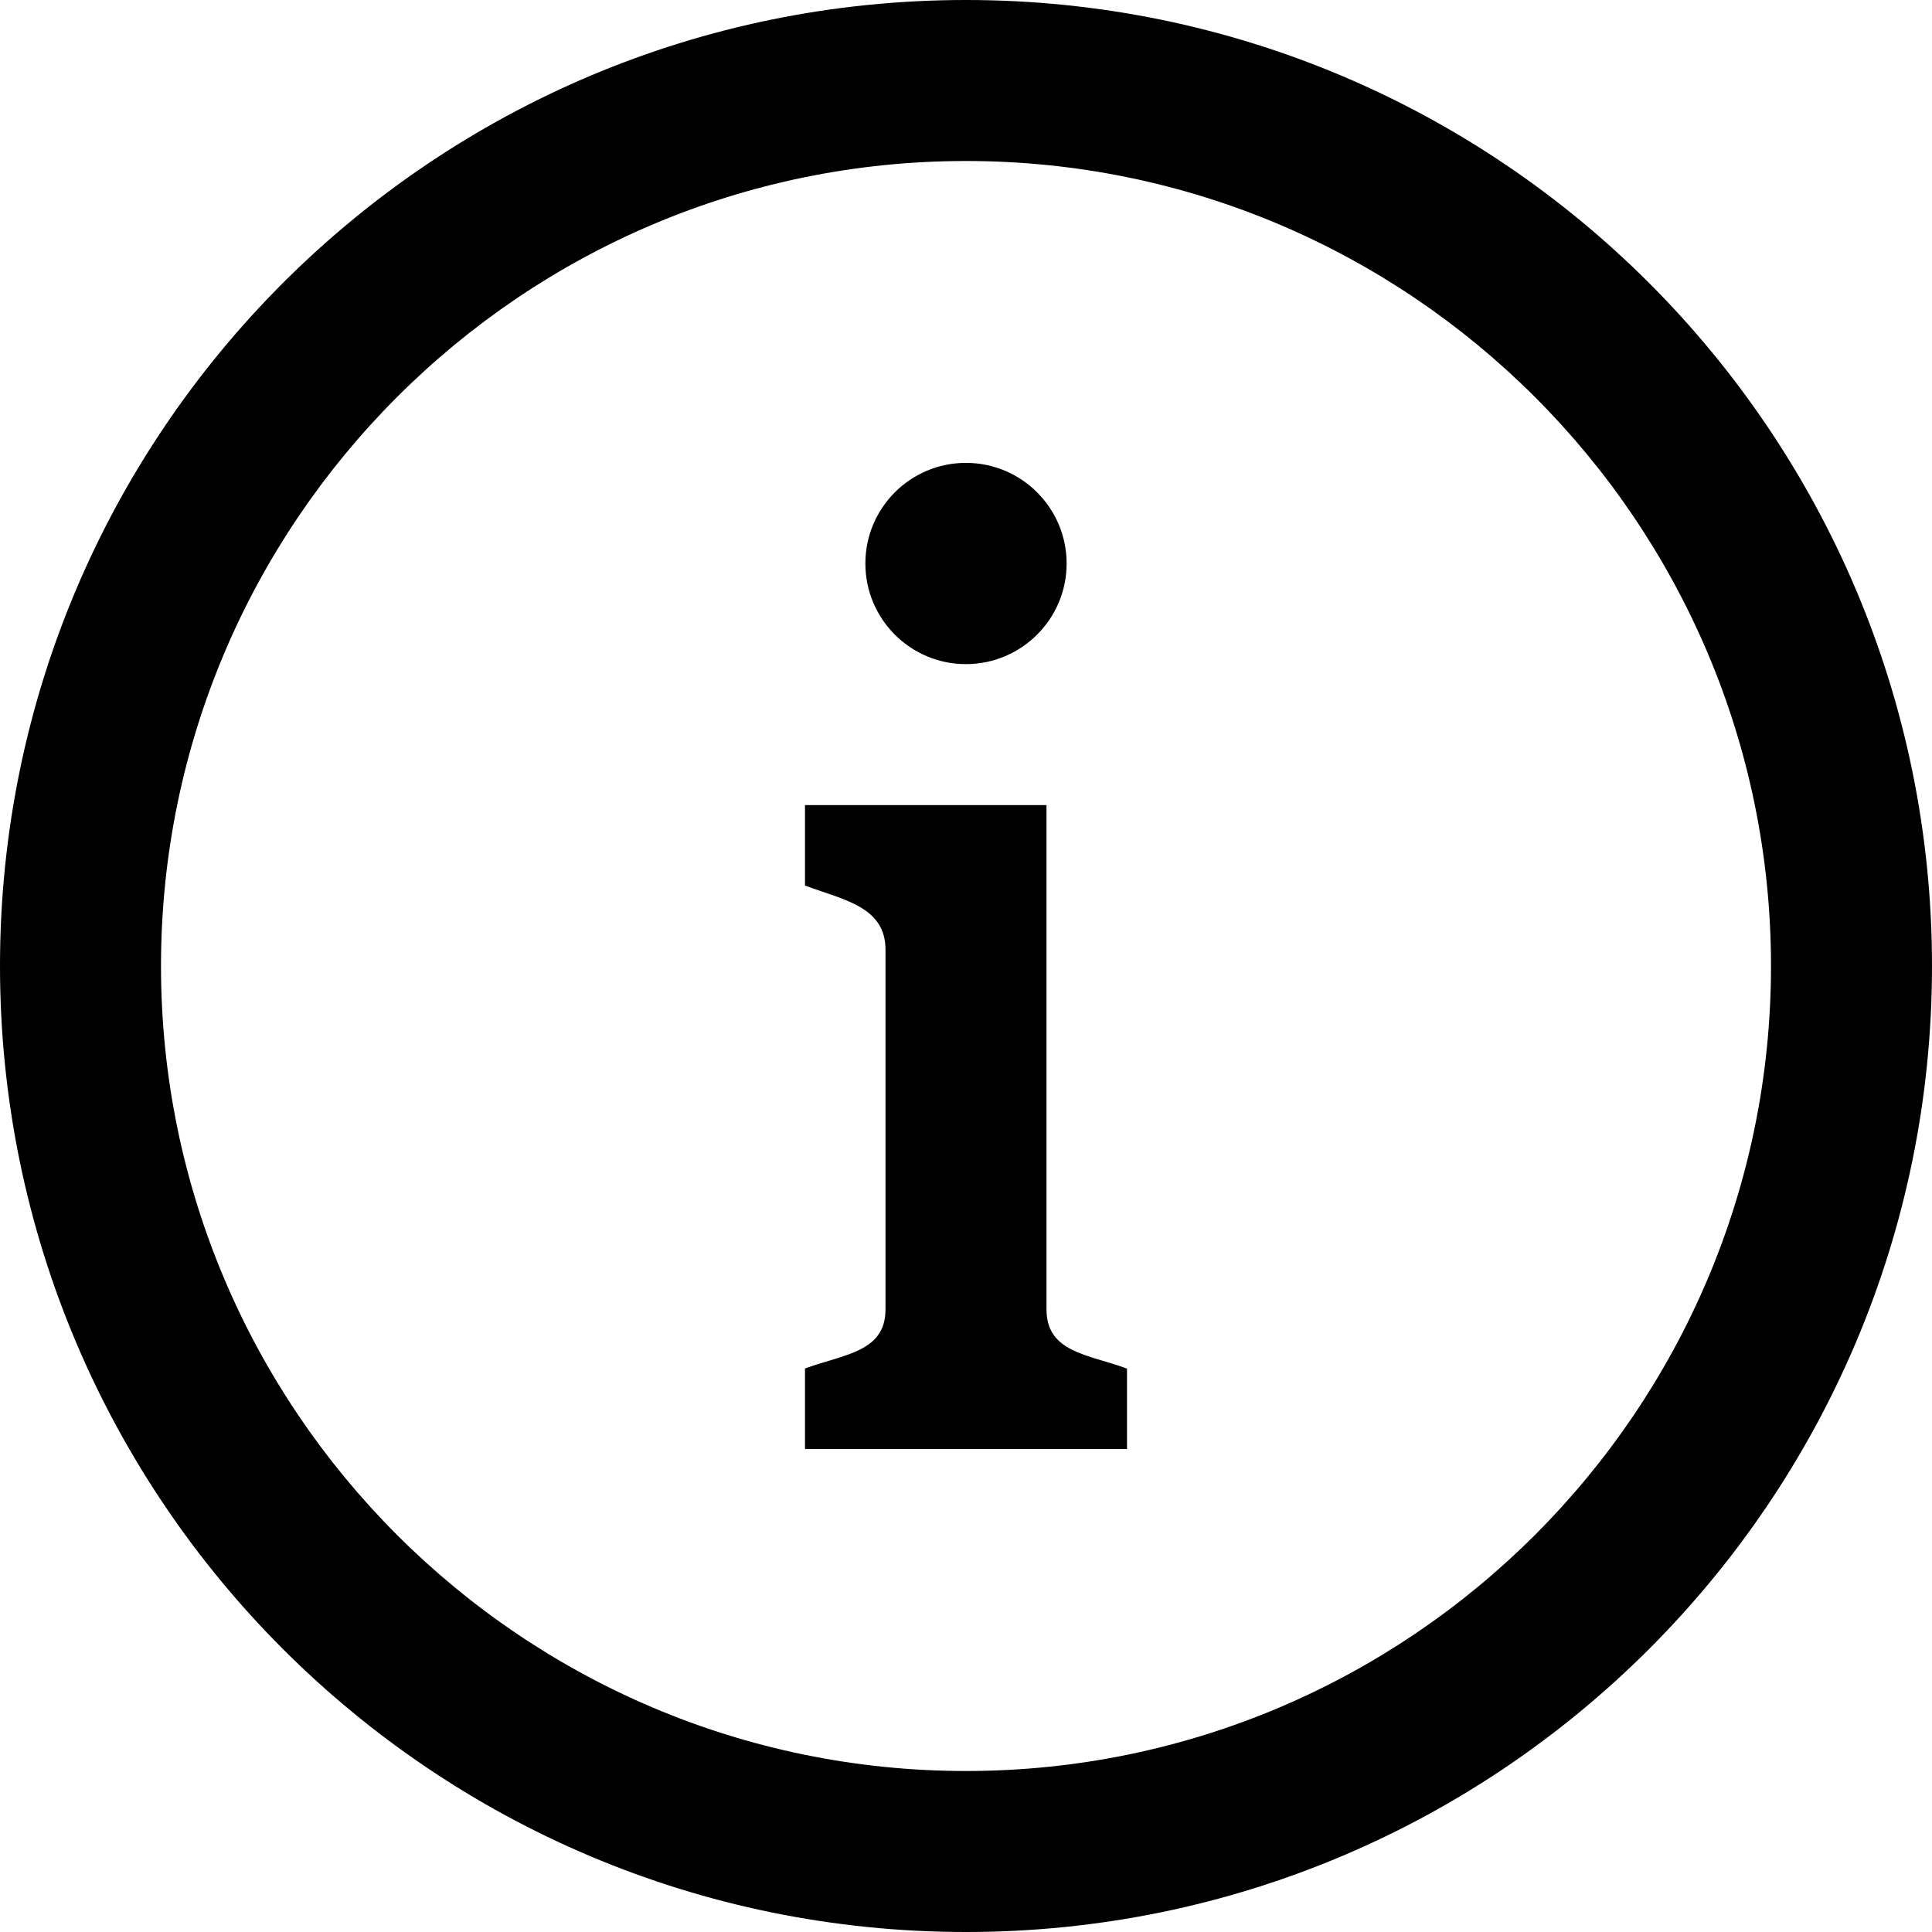
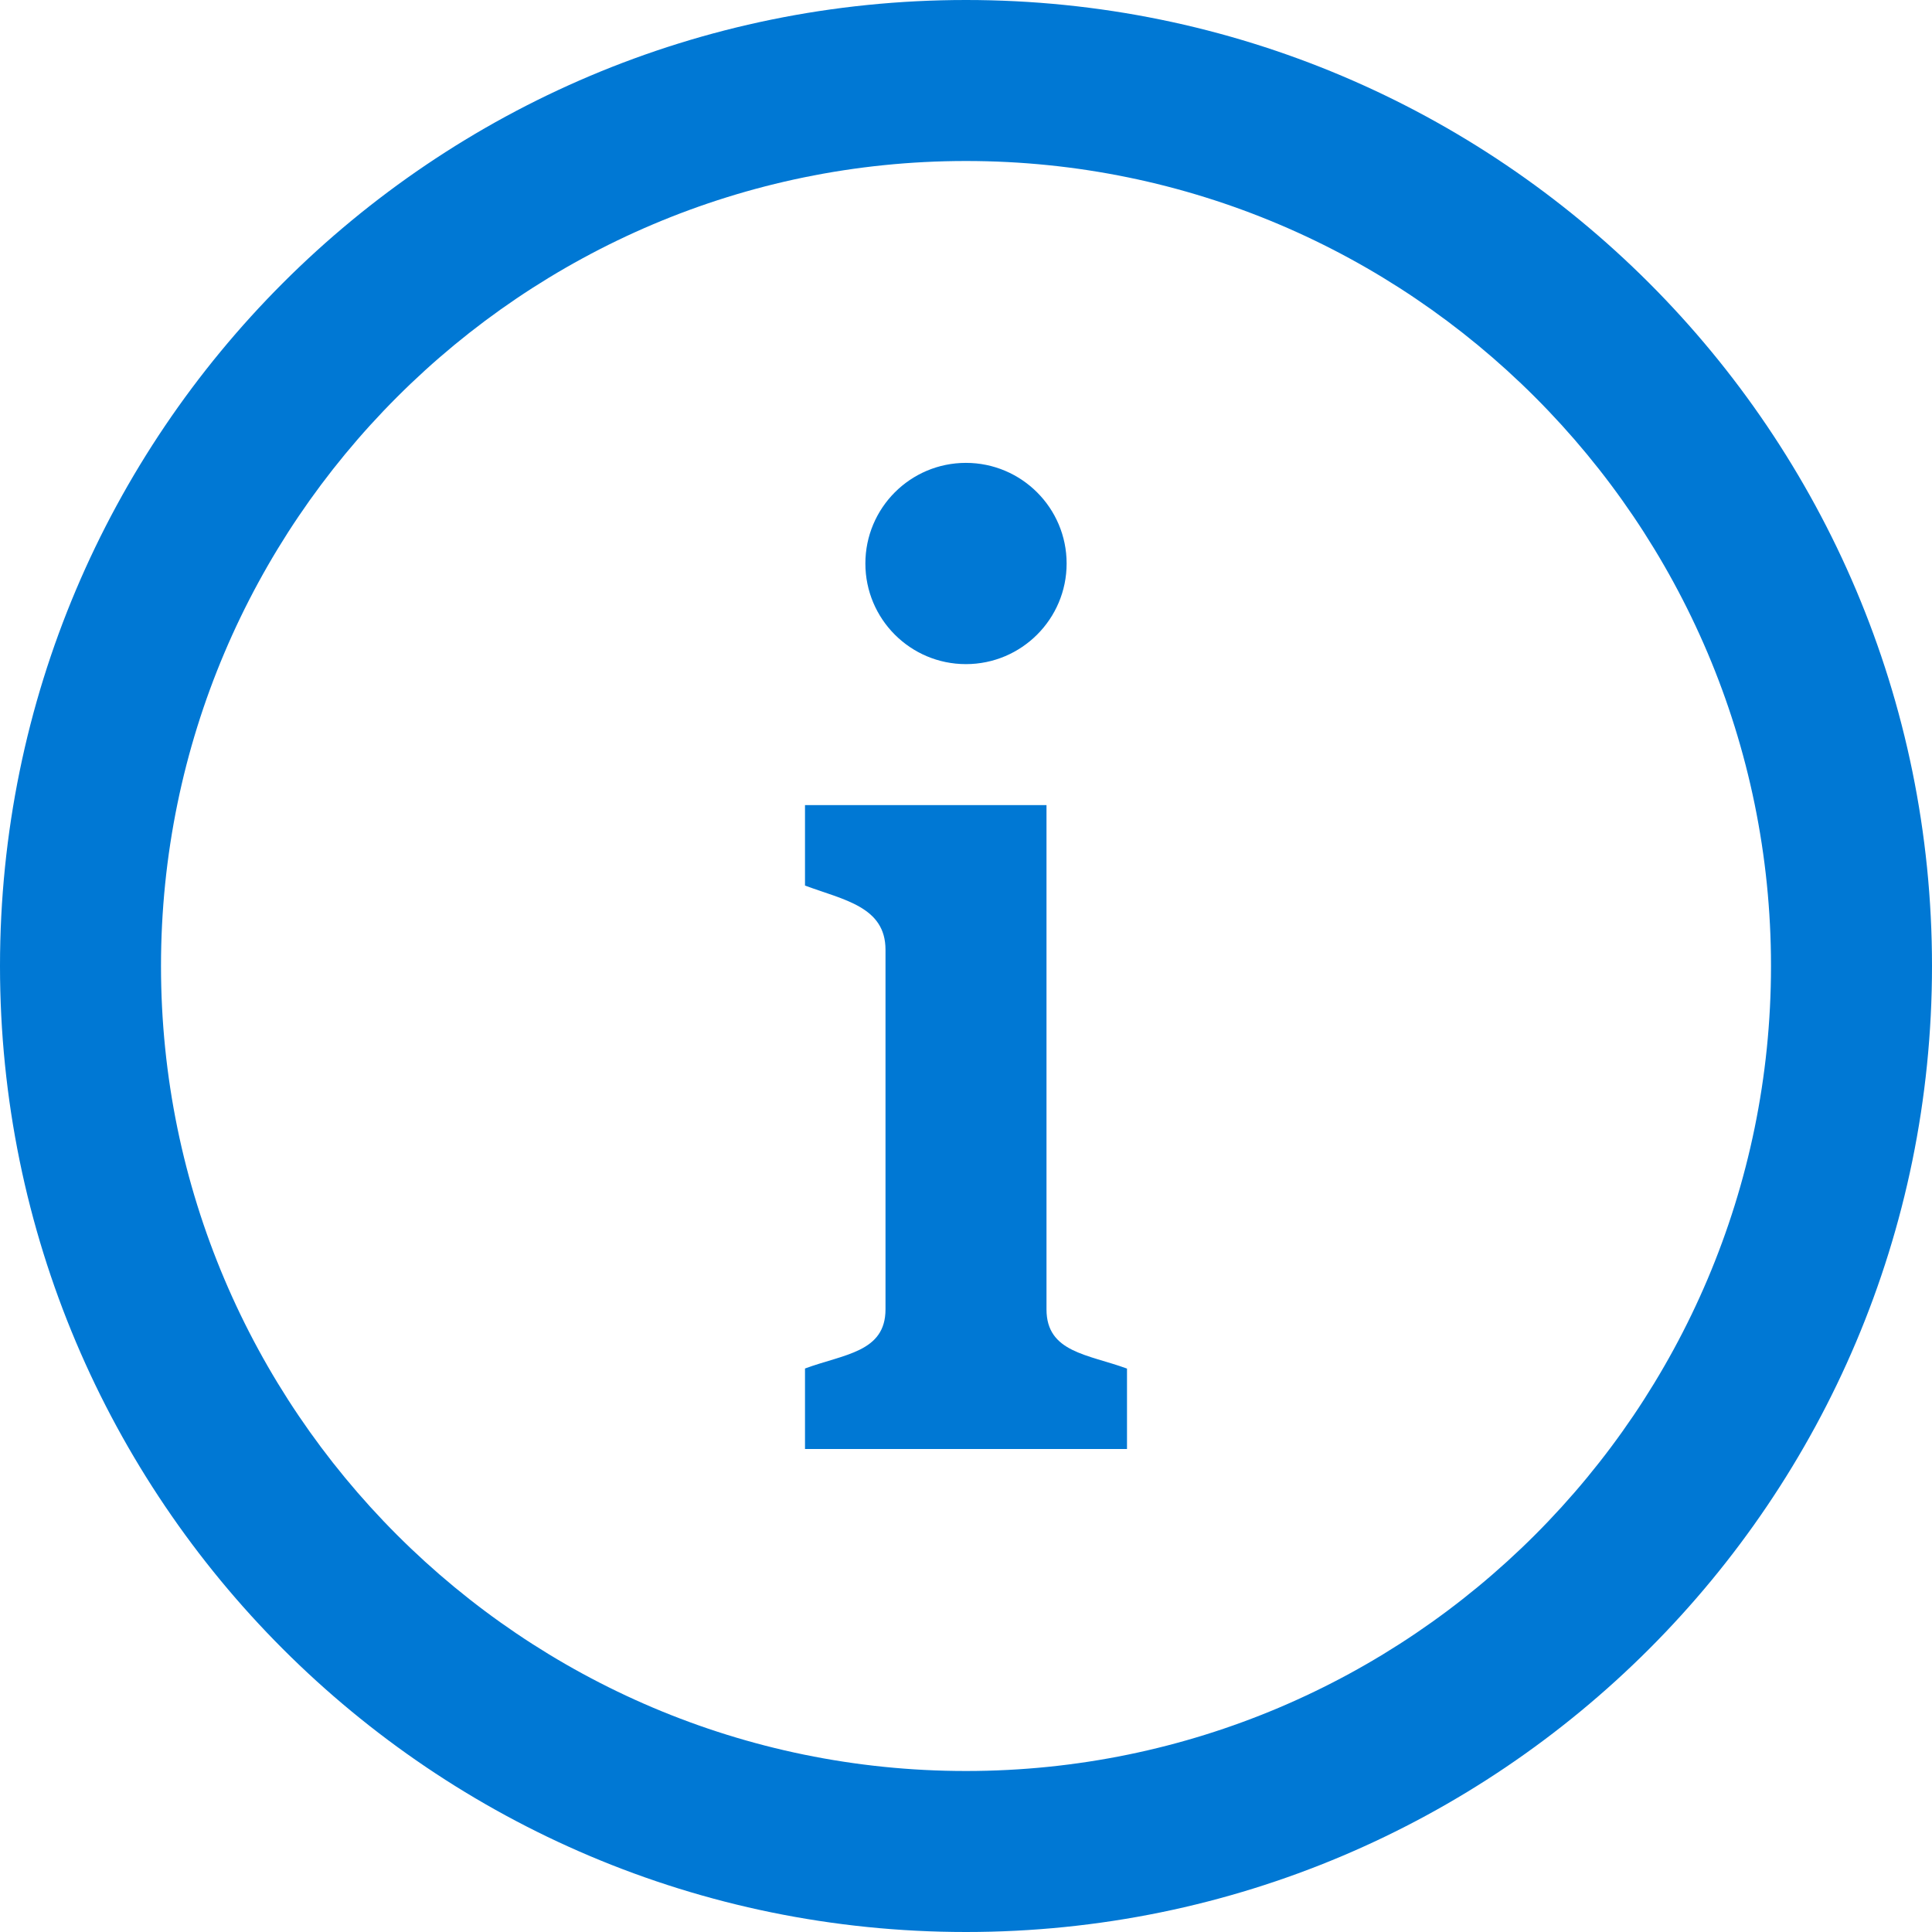
<svg xmlns="http://www.w3.org/2000/svg" width="24" height="24" viewBox="0 0 24 24">
-   <path d="M12 2c5.514 0 10 4.486 10 10s-4.486 10-10 10-10-4.486-10-10 4.486-10 10-10zm0-2c-6.627 0-12 5.373-12 12s5.373 12 12 12 12-5.373 12-12-5.373-12-12-12zm-.001 5.75c.69 0 1.251.56 1.251 1.25s-.561 1.25-1.251 1.25-1.249-.56-1.249-1.25.559-1.25 1.249-1.25zm2.001 12.25h-4v-1c.484-.179 1-.201 1-.735v-4.467c0-.534-.516-.618-1-.797v-1h3v6.265c0 .535.517.558 1 .735v.999z" />
+   <path d="M12 2c5.514 0 10 4.486 10 10s-4.486 10-10 10-10-4.486-10-10 4.486-10 10-10zm0-2c-6.627 0-12 5.373-12 12s5.373 12 12 12 12-5.373 12-12-5.373-12-12-12zm-.001 5.75c.69 0 1.251.56 1.251 1.25s-.561 1.25-1.251 1.25-1.249-.56-1.249-1.25.559-1.25 1.249-1.25zm2.001 12.25h-4v-1c.484-.179 1-.201 1-.735v-4.467c0-.534-.516-.618-1-.797v-1h3v6.265c0 .535.517.558 1 .735v.999z" fill="#0078d4" />
</svg>
